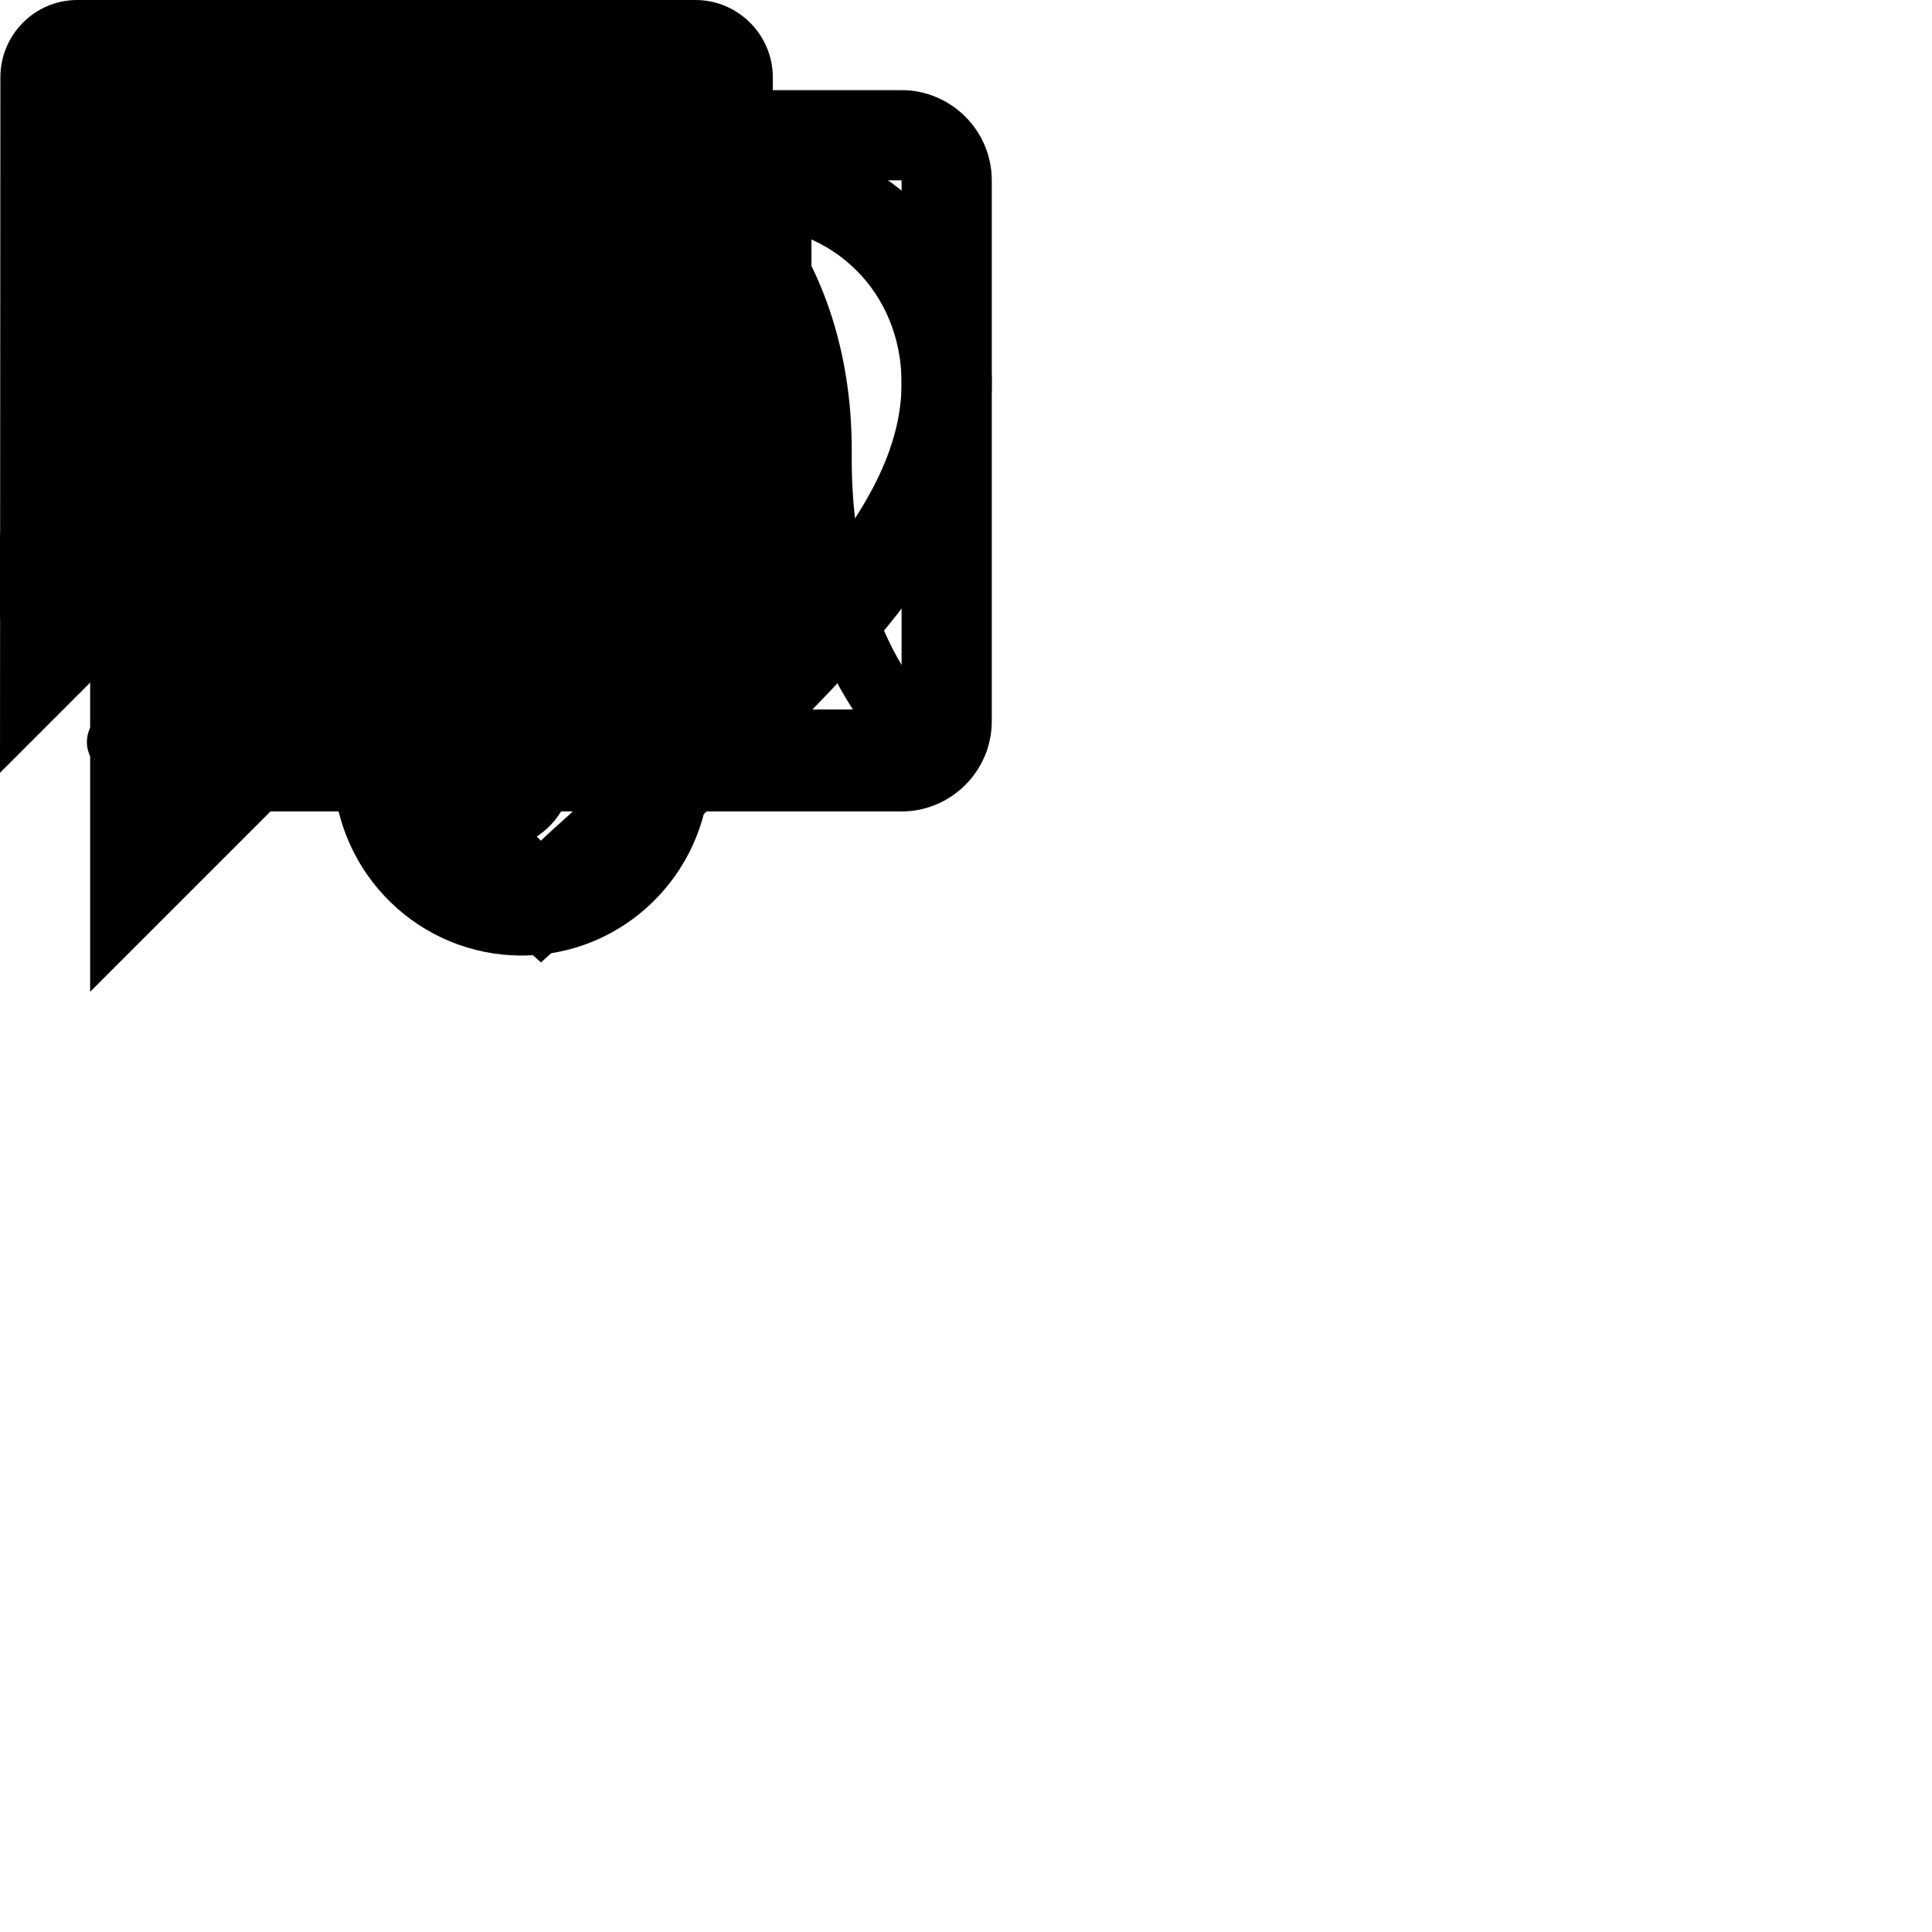
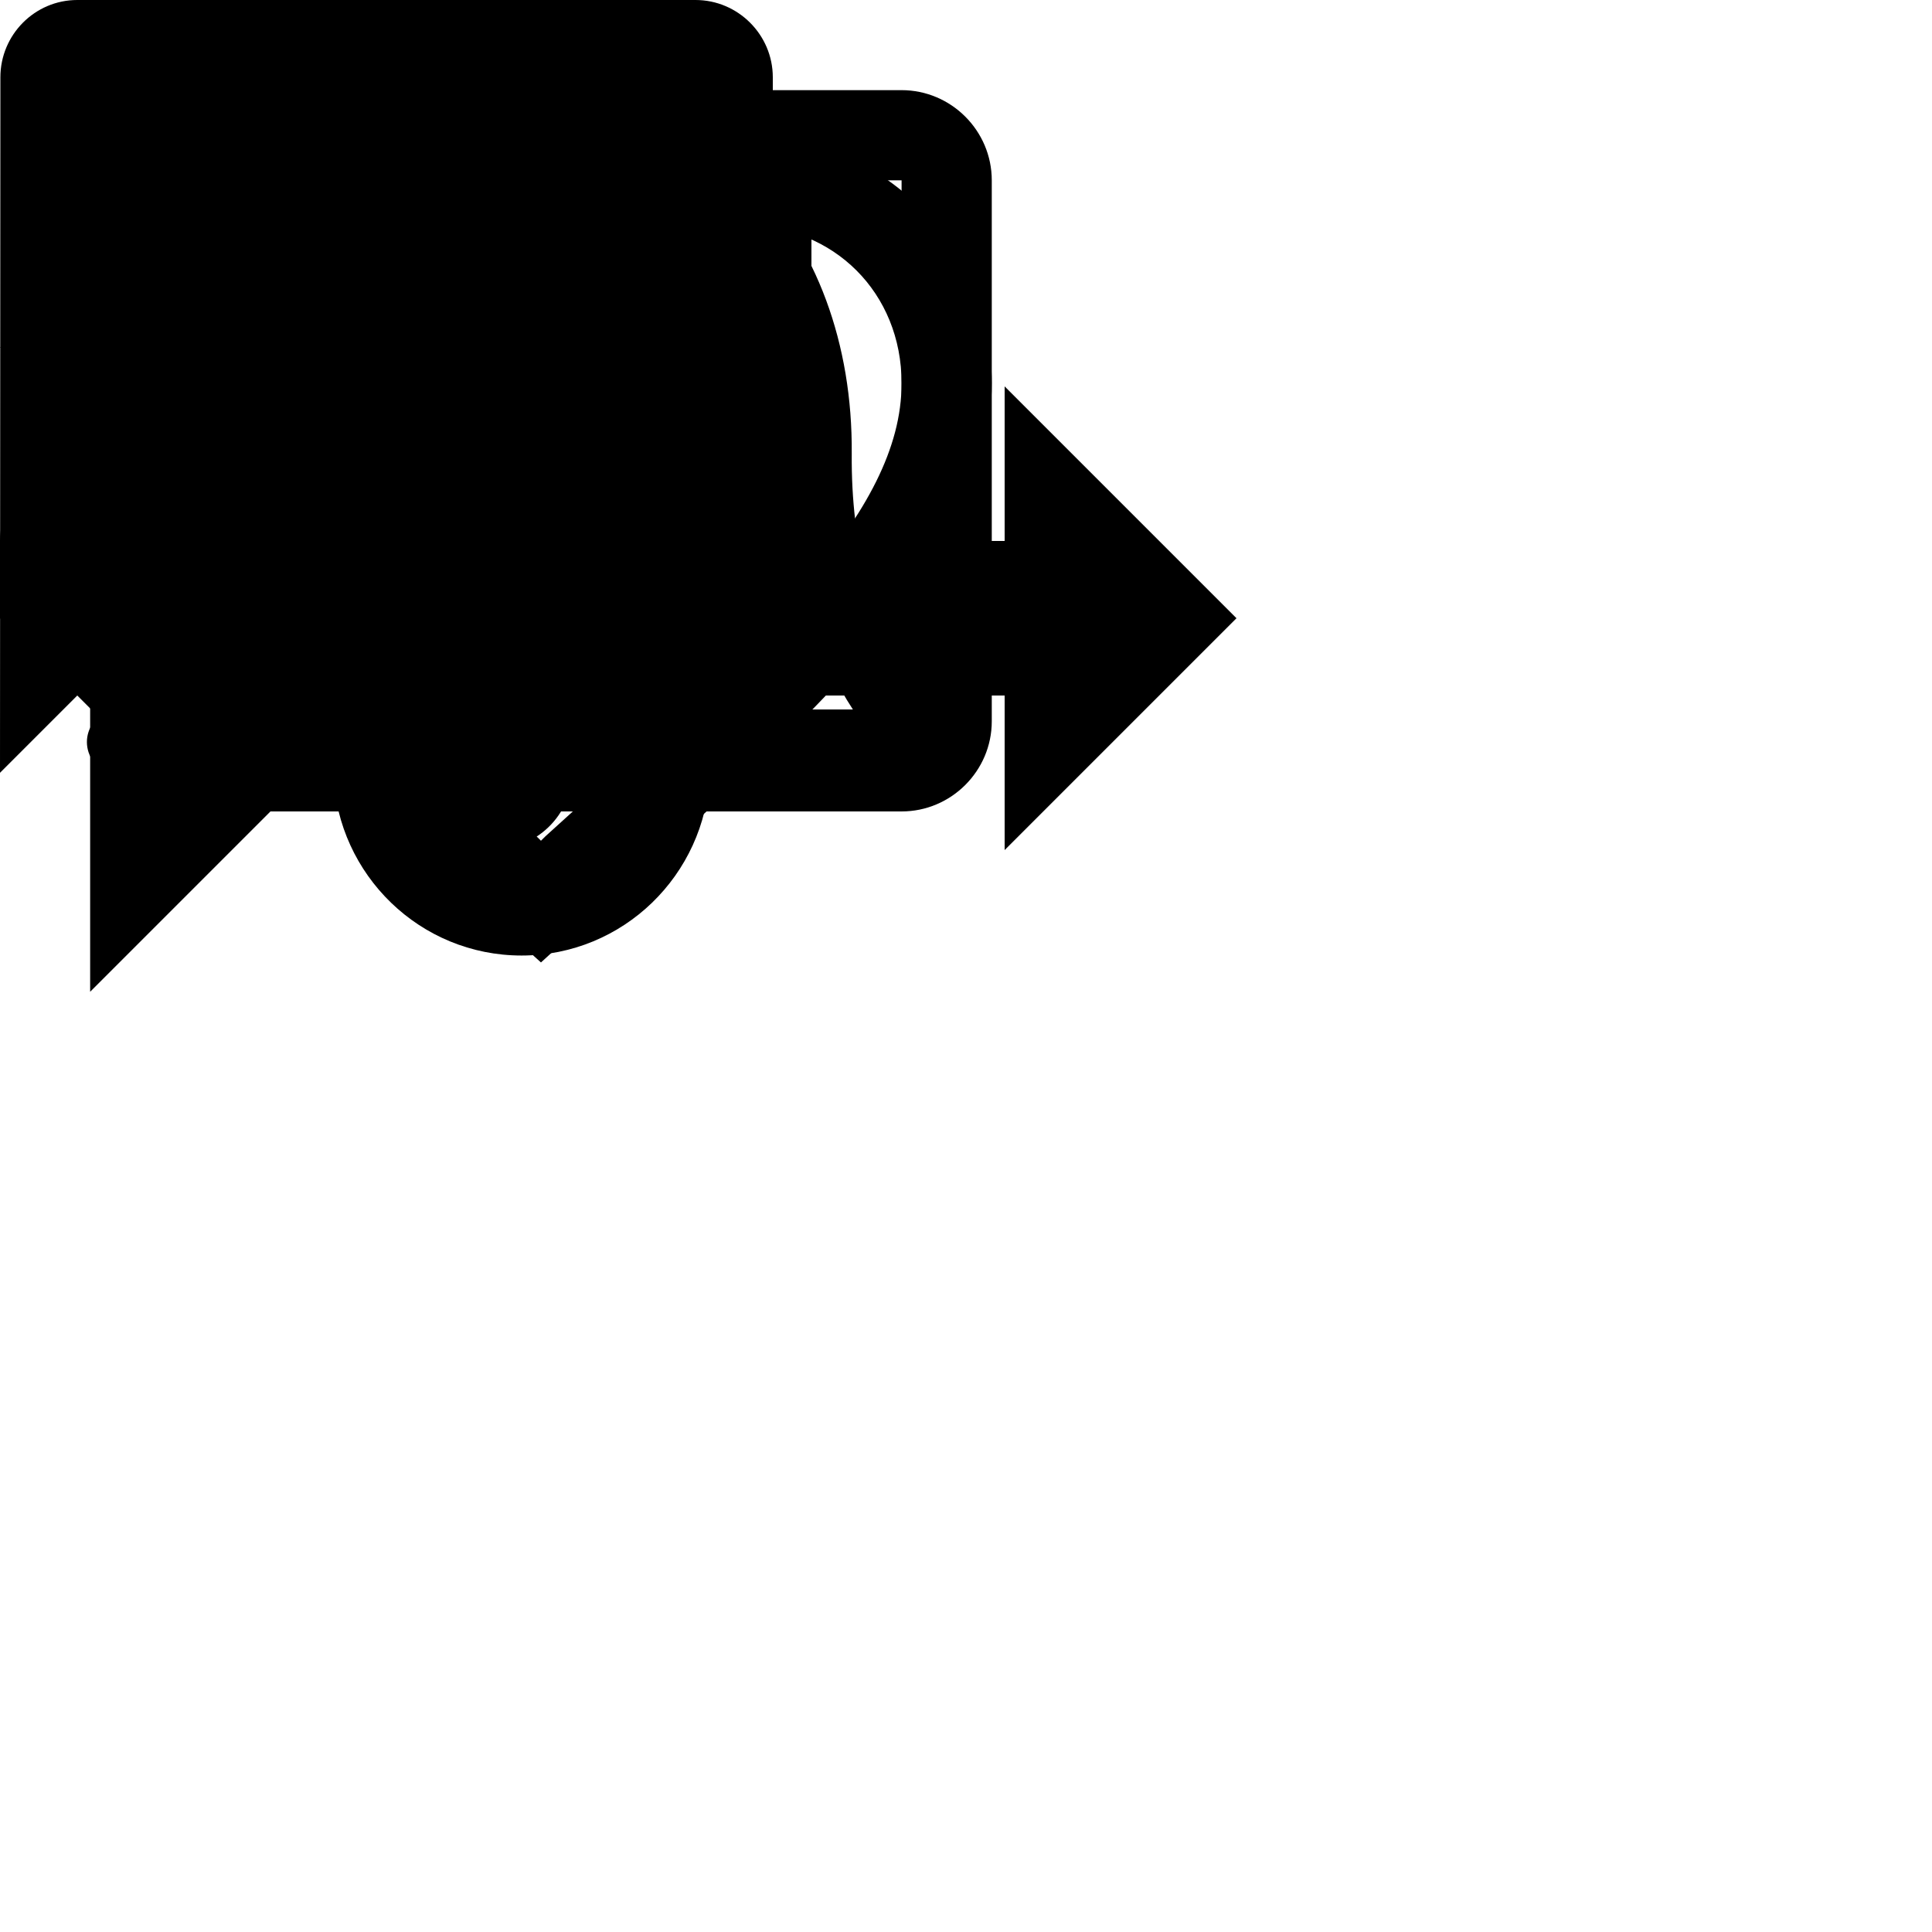
<svg xmlns="http://www.w3.org/2000/svg" viewBox="0 0 50 50" width="50px" height="50px">
  <g id="home">
    <path d="M8 17V11H12V17H17V9H20L10 0L0 9H3V17H8Z" fill="currentColor" />
  </g>
  <g id="profile">
    <path d="M8 8C10.21 8 12 6.21 12 4C12 1.79 10.21 0 8 0C5.79 0 4 1.79 4 4C4 6.21 5.79 8 8 8ZM8 10C5.33 10 0 11.34 0 14V16H16V14C16 11.34 10.67 10 8 10Z" fill="currentColor" />
  </g>
  <g id="messages">
    <path d="M18 0H2C0.9 0 0.01 0.9 0.01 2L0 20L4 16H18C19.1 16 20 15.1 20 14V2C20 0.9 19.1 0 18 0ZM16 12H4V10H16V12ZM16 9H4V7H16V9ZM16 6H4V4H16V6Z" fill="currentColor" />
  </g>
  <g id="notifications">
    <path d="M24.409 18.526C24.387 18.509 22.002 16.681 22.043 11.743C22.066 8.894 21.13 6.363 19.403 4.616C17.856 3.049 15.761 2.183 13.506 2.171H13.491C11.236 2.183 9.142 3.049 7.594 4.617C5.868 6.364 4.93 8.894 4.955 11.743C4.996 16.614 2.682 18.456 2.59 18.526C2.297 18.744 2.178 19.123 2.292 19.469C2.406 19.816 2.73 20.049 3.093 20.049H8.628C8.742 22.647 10.874 24.729 13.499 24.729C16.123 24.729 18.253 22.647 18.367 20.049H23.904C24.266 20.049 24.59 19.817 24.703 19.47C24.819 19.125 24.699 18.745 24.407 18.528L24.409 18.526ZM13.5 23.038C11.807 23.038 10.429 21.714 10.319 20.047H16.681C16.569 21.712 15.193 23.04 13.5 23.04V23.038ZM4.928 18.36C5.76 17.087 6.669 14.954 6.642 11.727C6.622 9.297 7.367 7.247 8.794 5.802C10.024 4.556 11.697 3.867 13.5 3.859C15.303 3.868 16.973 4.556 18.203 5.803C19.631 7.248 20.377 9.297 20.357 11.728C20.33 14.955 21.24 17.089 22.073 18.361H4.928V18.36Z" fill="currentColor" />
  </g>
  <g id="settings">
    <path fill-rule="evenodd" clip-rule="evenodd" d="M20.402 13.58C20.76 13.77 21.036 14.07 21.23 14.37C21.608 14.99 21.578 15.75 21.21 16.42L20.494 17.62C20.116 18.26 19.411 18.66 18.685 18.66C18.328 18.66 17.929 18.56 17.602 18.36C17.336 18.19 17.03 18.13 16.703 18.13C15.691 18.13 14.843 18.96 14.812 19.95C14.812 21.1 13.872 22 12.697 22H11.307C10.121 22 9.181 21.1 9.181 19.95C9.161 18.96 8.312 18.13 7.301 18.13C6.963 18.13 6.657 18.19 6.401 18.36C6.074 18.56 5.666 18.66 5.318 18.66C4.582 18.66 3.877 18.26 3.499 17.62L2.794 16.42C2.416 15.77 2.395 14.99 2.773 14.37C2.937 14.07 3.244 13.77 3.591 13.58C3.877 13.44 4.061 13.21 4.235 12.94C4.746 12.08 4.439 10.95 3.571 10.44C2.559 9.87 2.232 8.6 2.814 7.61L3.499 6.43C4.092 5.44 5.359 5.09 6.381 5.67C7.27 6.15 8.425 5.83 8.946 4.98C9.11 4.7 9.202 4.4 9.181 4.1C9.161 3.71 9.273 3.34 9.467 3.04C9.845 2.42 10.53 2.02 11.276 2H12.717C13.473 2 14.158 2.42 14.536 3.04C14.72 3.34 14.843 3.71 14.812 4.1C14.792 4.4 14.884 4.7 15.047 4.98C15.568 5.83 16.723 6.15 17.622 5.67C18.634 5.09 19.912 5.44 20.494 6.43L21.179 7.61C21.772 8.6 21.445 9.87 20.423 10.44C19.554 10.95 19.247 12.08 19.769 12.94C19.932 13.21 20.116 13.44 20.402 13.58ZM9.11 12.01C9.11 13.58 10.408 14.83 12.012 14.83C13.616 14.83 14.884 13.58 14.884 12.01C14.884 10.44 13.616 9.18 12.012 9.18C10.408 9.18 9.11 10.44 9.11 12.01Z" fill="currentColor" />
  </g>
  <g id="location">
    <path fill-rule="evenodd" clip-rule="evenodd" d="M5 9C5 5.13 8.13 2 12 2C15.87 2 19 5.13 19 9C19 13.17 14.58 18.92 12.77 21.11C12.37 21.59 11.64 21.59 11.24 21.11C9.42 18.92 5 13.17 5 9ZM9.5 9C9.5 10.38 10.62 11.5 12 11.5C13.38 11.5 14.5 10.38 14.5 9C14.5 7.62 13.38 6.5 12 6.5C10.62 6.5 9.5 7.62 9.5 9Z" fill="currentColor" />
  </g>
  <g id="phone">
    <path fill-rule="evenodd" clip-rule="evenodd" d="M19.23 15.26L16.69 14.97C16.08 14.9 15.48 15.11 15.05 15.54L13.21 17.38C10.38 15.94 8.06 13.63 6.62 10.79L8.47 8.94C8.9 8.51 9.11 7.91 9.04 7.3L8.75 4.78C8.63 3.77 7.78 3.01 6.76 3.01H5.03C3.9 3.01 2.96 3.95 3.03 5.08C3.56 13.62 10.39 20.44 18.92 20.97C20.05 21.04 20.99 20.1 20.99 18.97V17.24C21 16.23 20.24 15.38 19.23 15.26Z" fill="currentColor" />
  </g>
  <g id="fax">
    <path fill-rule="evenodd" clip-rule="evenodd" d="M7 3H17C17.55 3 18 3.45 18 4V6C18 6.55 17.55 7 17 7H7C6.45 7 6 6.55 6 6V4C6 3.45 6.45 3 7 3ZM5 8H19C20.66 8 22 9.34 22 11V15C22 16.1 21.1 17 20 17H18V19C18 20.1 17.1 21 16 21H8C6.9 21 6 20.1 6 19V17H4C2.9 17 2 16.1 2 15V11C2 9.34 3.34 8 5 8ZM9 19H15C15.55 19 16 18.55 16 18V14H8V18C8 18.55 8.45 19 9 19ZM19 12C18.45 12 18 11.55 18 11C18 10.45 18.45 10 19 10C19.55 10 20 10.45 20 11C20 11.55 19.55 12 19 12Z" fill="currentColor" />
  </g>
  <g id="facebook">
    <path d="M12.614 21H3.993C3.445 21 3 20.555 3 20.006V3.993C3 3.445 3.445 3 3.993 3H20.007C20.555 3 21 3.445 21 3.993V20.006C21 20.555 20.555 21 20.007 21H15.42V14.029H17.759L18.11 11.313H15.42V9.578C15.42 8.792 15.638 8.256 16.766 8.256L18.204 8.255V5.826C17.956 5.793 17.102 5.719 16.108 5.719C14.034 5.719 12.614 6.985 12.614 9.309V11.313H10.269V14.029H12.614V21Z" fill="currentColor" />
  </g>
  <g id="twitter">
    <path d="M21 6.776C20.339 7.077 19.627 7.281 18.88 7.372C19.642 6.904 20.228 6.161 20.503 5.277C19.789 5.711 19 6.026 18.157 6.195C17.485 5.459 16.525 5 15.462 5C13.424 5 11.77 6.696 11.77 8.787C11.77 9.083 11.802 9.372 11.865 9.649C8.796 9.491 6.076 7.985 4.253 5.691C3.935 6.252 3.753 6.904 3.753 7.597C3.753 8.91 4.405 10.069 5.396 10.749C4.792 10.73 4.221 10.558 3.723 10.276V10.323C3.723 12.158 4.996 13.689 6.686 14.036C6.377 14.125 6.05 14.169 5.713 14.169C5.475 14.169 5.243 14.146 5.018 14.102C5.488 15.606 6.851 16.701 8.468 16.73C7.204 17.747 5.611 18.352 3.881 18.352C3.583 18.352 3.288 18.335 3 18.3C4.634 19.373 6.576 20 8.661 20C15.454 20 19.168 14.231 19.168 9.226C19.168 9.062 19.165 8.897 19.159 8.736C19.88 8.202 20.507 7.535 21 6.776Z" fill="currentColor" />
  </g>
  <g id="linkedin">
    <path fill-rule="evenodd" clip-rule="evenodd" d="M5.119 7.771H5.093C3.823 7.771 3 6.94 3 5.887C3 4.813 3.848 4 5.143 4C6.437 4 7.233 4.811 7.259 5.884C7.259 6.937 6.437 7.771 5.119 7.771ZM21 20H17.022V14.375C17.022 12.903 16.399 11.898 15.031 11.898C13.984 11.898 13.402 12.576 13.131 13.23C13.042 13.437 13.043 13.715 13.045 14.001V14.001C13.045 14.04 13.046 14.079 13.046 14.118V20H9.104C9.104 20 9.155 10.037 9.104 9.131H13.046V10.837C13.278 10.091 14.538 9.026 16.548 9.026C19.041 9.026 21 10.59 21 13.956V20ZM6.962 9.131H3.454V20H6.962V9.131Z" fill="currentColor" />
  </g>
  <g id="instagram">
    <path fill-rule="evenodd" clip-rule="evenodd" d="M12 3C9.556 3 9.249 3.01 8.289 3.054C7.331 3.098 6.677 3.25 6.105 3.473C5.513 3.702 5.011 4.01 4.511 4.511C4.01 5.011 3.702 5.513 3.473 6.105C3.25 6.677 3.098 7.331 3.054 8.289C3.01 9.249 3 9.556 3 12C3 14.444 3.01 14.751 3.054 15.711C3.098 16.669 3.25 17.323 3.473 17.895C3.702 18.487 4.01 18.989 4.511 19.489C5.011 19.99 5.513 20.297 6.105 20.527C6.677 20.75 7.331 20.902 8.289 20.946C9.249 20.99 9.556 21 12 21C14.444 21 14.751 20.99 15.711 20.946C16.669 20.902 17.323 20.75 17.895 20.527C18.487 20.297 18.989 19.99 19.489 19.489C19.99 18.989 20.297 18.487 20.527 17.895C20.75 17.323 20.902 16.669 20.946 15.711C20.99 14.751 21 14.444 21 12C21 9.556 20.99 9.249 20.946 8.289C20.902 7.331 20.75 6.677 20.527 6.105C20.297 5.513 19.99 5.011 19.489 4.511C18.989 4.01 18.487 3.702 17.895 3.473C17.323 3.25 16.669 3.098 15.711 3.054C14.751 3.01 14.444 3 12 3ZM12 4.622C14.403 4.622 14.688 4.631 15.637 4.674C16.514 4.714 16.991 4.861 17.308 4.984C17.728 5.147 18.028 5.342 18.343 5.657C18.658 5.972 18.853 6.272 19.016 6.692C19.139 7.009 19.286 7.486 19.326 8.363C19.369 9.312 19.378 9.597 19.378 12C19.378 14.403 19.369 14.688 19.326 15.637C19.286 16.514 19.139 16.991 19.016 17.308C18.853 17.728 18.658 18.028 18.343 18.343C18.028 18.658 17.728 18.853 17.308 19.016C16.991 19.139 16.514 19.286 15.637 19.326C14.688 19.369 14.403 19.378 12 19.378C9.597 19.378 9.312 19.369 8.363 19.326C7.486 19.286 7.009 19.139 6.692 19.016C6.272 18.853 5.972 18.658 5.657 18.343C5.342 18.028 5.147 17.728 4.984 17.308C4.861 16.991 4.714 16.514 4.674 15.637C4.631 14.688 4.622 14.403 4.622 12C4.622 9.597 4.631 9.312 4.674 8.363C4.714 7.486 4.861 7.009 4.984 6.692C5.147 6.272 5.342 5.972 5.657 5.657C5.972 5.342 6.272 5.147 6.692 4.984C7.009 4.861 7.486 4.714 8.363 4.674C9.312 4.631 9.597 4.622 12 4.622ZM7.378 12C7.378 9.448 9.448 7.378 12 7.378C14.553 7.378 16.622 9.448 16.622 12C16.622 14.553 14.553 16.622 12 16.622C9.448 16.622 7.378 14.553 7.378 12ZM12 15C10.343 15 9 13.657 9 12C9 10.343 10.343 9 12 9C13.657 9 15 10.343 15 12C15 13.657 13.657 15 12 15ZM16.804 8.276C17.401 8.276 17.884 7.792 17.884 7.196C17.884 6.599 17.401 6.116 16.804 6.116C16.208 6.116 15.724 6.599 15.724 7.196C15.724 7.792 16.208 8.276 16.804 8.276Z" fill="currentColor" />
  </g>
  <g id="youtube">
    <path fill-rule="evenodd" clip-rule="evenodd" d="M20.105 6.97C20.644 7.531 20.82 8.804 20.82 8.804C20.82 8.804 21 10.3 21 11.796V13.198C21 14.694 20.82 16.189 20.82 16.189C20.82 16.189 20.644 17.463 20.105 18.024C19.488 18.687 18.804 18.756 18.417 18.795C18.375 18.799 18.336 18.803 18.301 18.807C15.782 18.994 12 19 12 19C12 19 7.32 18.956 5.88 18.814C5.812 18.801 5.729 18.791 5.635 18.779C5.179 18.723 4.463 18.635 3.895 18.024C3.356 17.463 3.18 16.189 3.18 16.189C3.18 16.189 3 14.694 3 13.198V11.796C3 10.3 3.18 8.804 3.18 8.804C3.18 8.804 3.356 7.531 3.895 6.97C4.513 6.305 5.198 6.238 5.584 6.199C5.626 6.195 5.664 6.191 5.699 6.187C8.218 6 11.996 6 11.996 6H12.004C12.004 6 15.782 6 18.301 6.187C18.336 6.191 18.374 6.195 18.416 6.199C18.802 6.238 19.487 6.305 20.105 6.97ZM10.141 9.704L10.142 14.897L15.004 12.31L10.141 9.704Z" fill="currentColor" />
  </g>
  <g id="rss">
    <path fill-rule="evenodd" clip-rule="evenodd" d="M21 21H17.572C17.572 12.965 11.035 6.428 3 6.428V3C12.925 3 21 11.075 21 21ZM3 18.429C3 17.009 4.152 15.857 5.572 15.857C6.992 15.857 8.143 17.009 8.143 18.429C8.143 19.849 6.992 21 5.572 21C4.152 21 3 19.849 3 18.429ZM11.572 21H15C15 14.383 9.617 9 3 9V12.429C7.726 12.429 11.572 16.274 11.572 21Z" fill="currentColor" />
  </g>
  <g id="comments">
    <path d="M23.333 2.333H4.667C3.383 2.333 2.333 3.383 2.333 4.667V25.667L7 21H23.333C24.617 21 25.667 19.95 25.667 18.667V4.667C25.667 3.383 24.617 2.333 23.333 2.333ZM23.333 18.667H7L4.667 21V4.667H23.333V18.667Z" fill="currentColor" />
  </g>
  <g id="likes">
    <path d="M19.25 3.5C17.22 3.5 15.272 4.445 14 5.938C12.728 4.445 10.78 3.5 8.75 3.5C5.157 3.5 2.333 6.323 2.333 9.917C2.333 14.327 6.3 17.92 12.308 23.38L14 24.908L15.692 23.368C21.7 17.92 25.667 14.327 25.667 9.917C25.667 6.323 22.843 3.5 19.25 3.5ZM14.117 21.642L14 21.758L13.883 21.642C8.33 16.613 4.667 13.288 4.667 9.917C4.667 7.583 6.417 5.833 8.75 5.833C10.547 5.833 12.297 6.988 12.915 8.587H15.097C15.703 6.988 17.453 5.833 19.25 5.833C21.583 5.833 23.333 7.583 23.333 9.917C23.333 13.288 19.67 16.613 14.117 21.642Z" fill="currentColor" />
  </g>
+   <g id="leftArrow">
+     <polygon style="fill:currentColor;" points="12,18 6,18 6,22 0,16 6,10 6,14 12,14" />
+   </g>
+   <g id="rightArrow">
+     <polygon style="fill:currentColor;" points="20,14 26,14 26,10 32,16 26,22 26,18 20,18" />
+   </g>
</svg>
